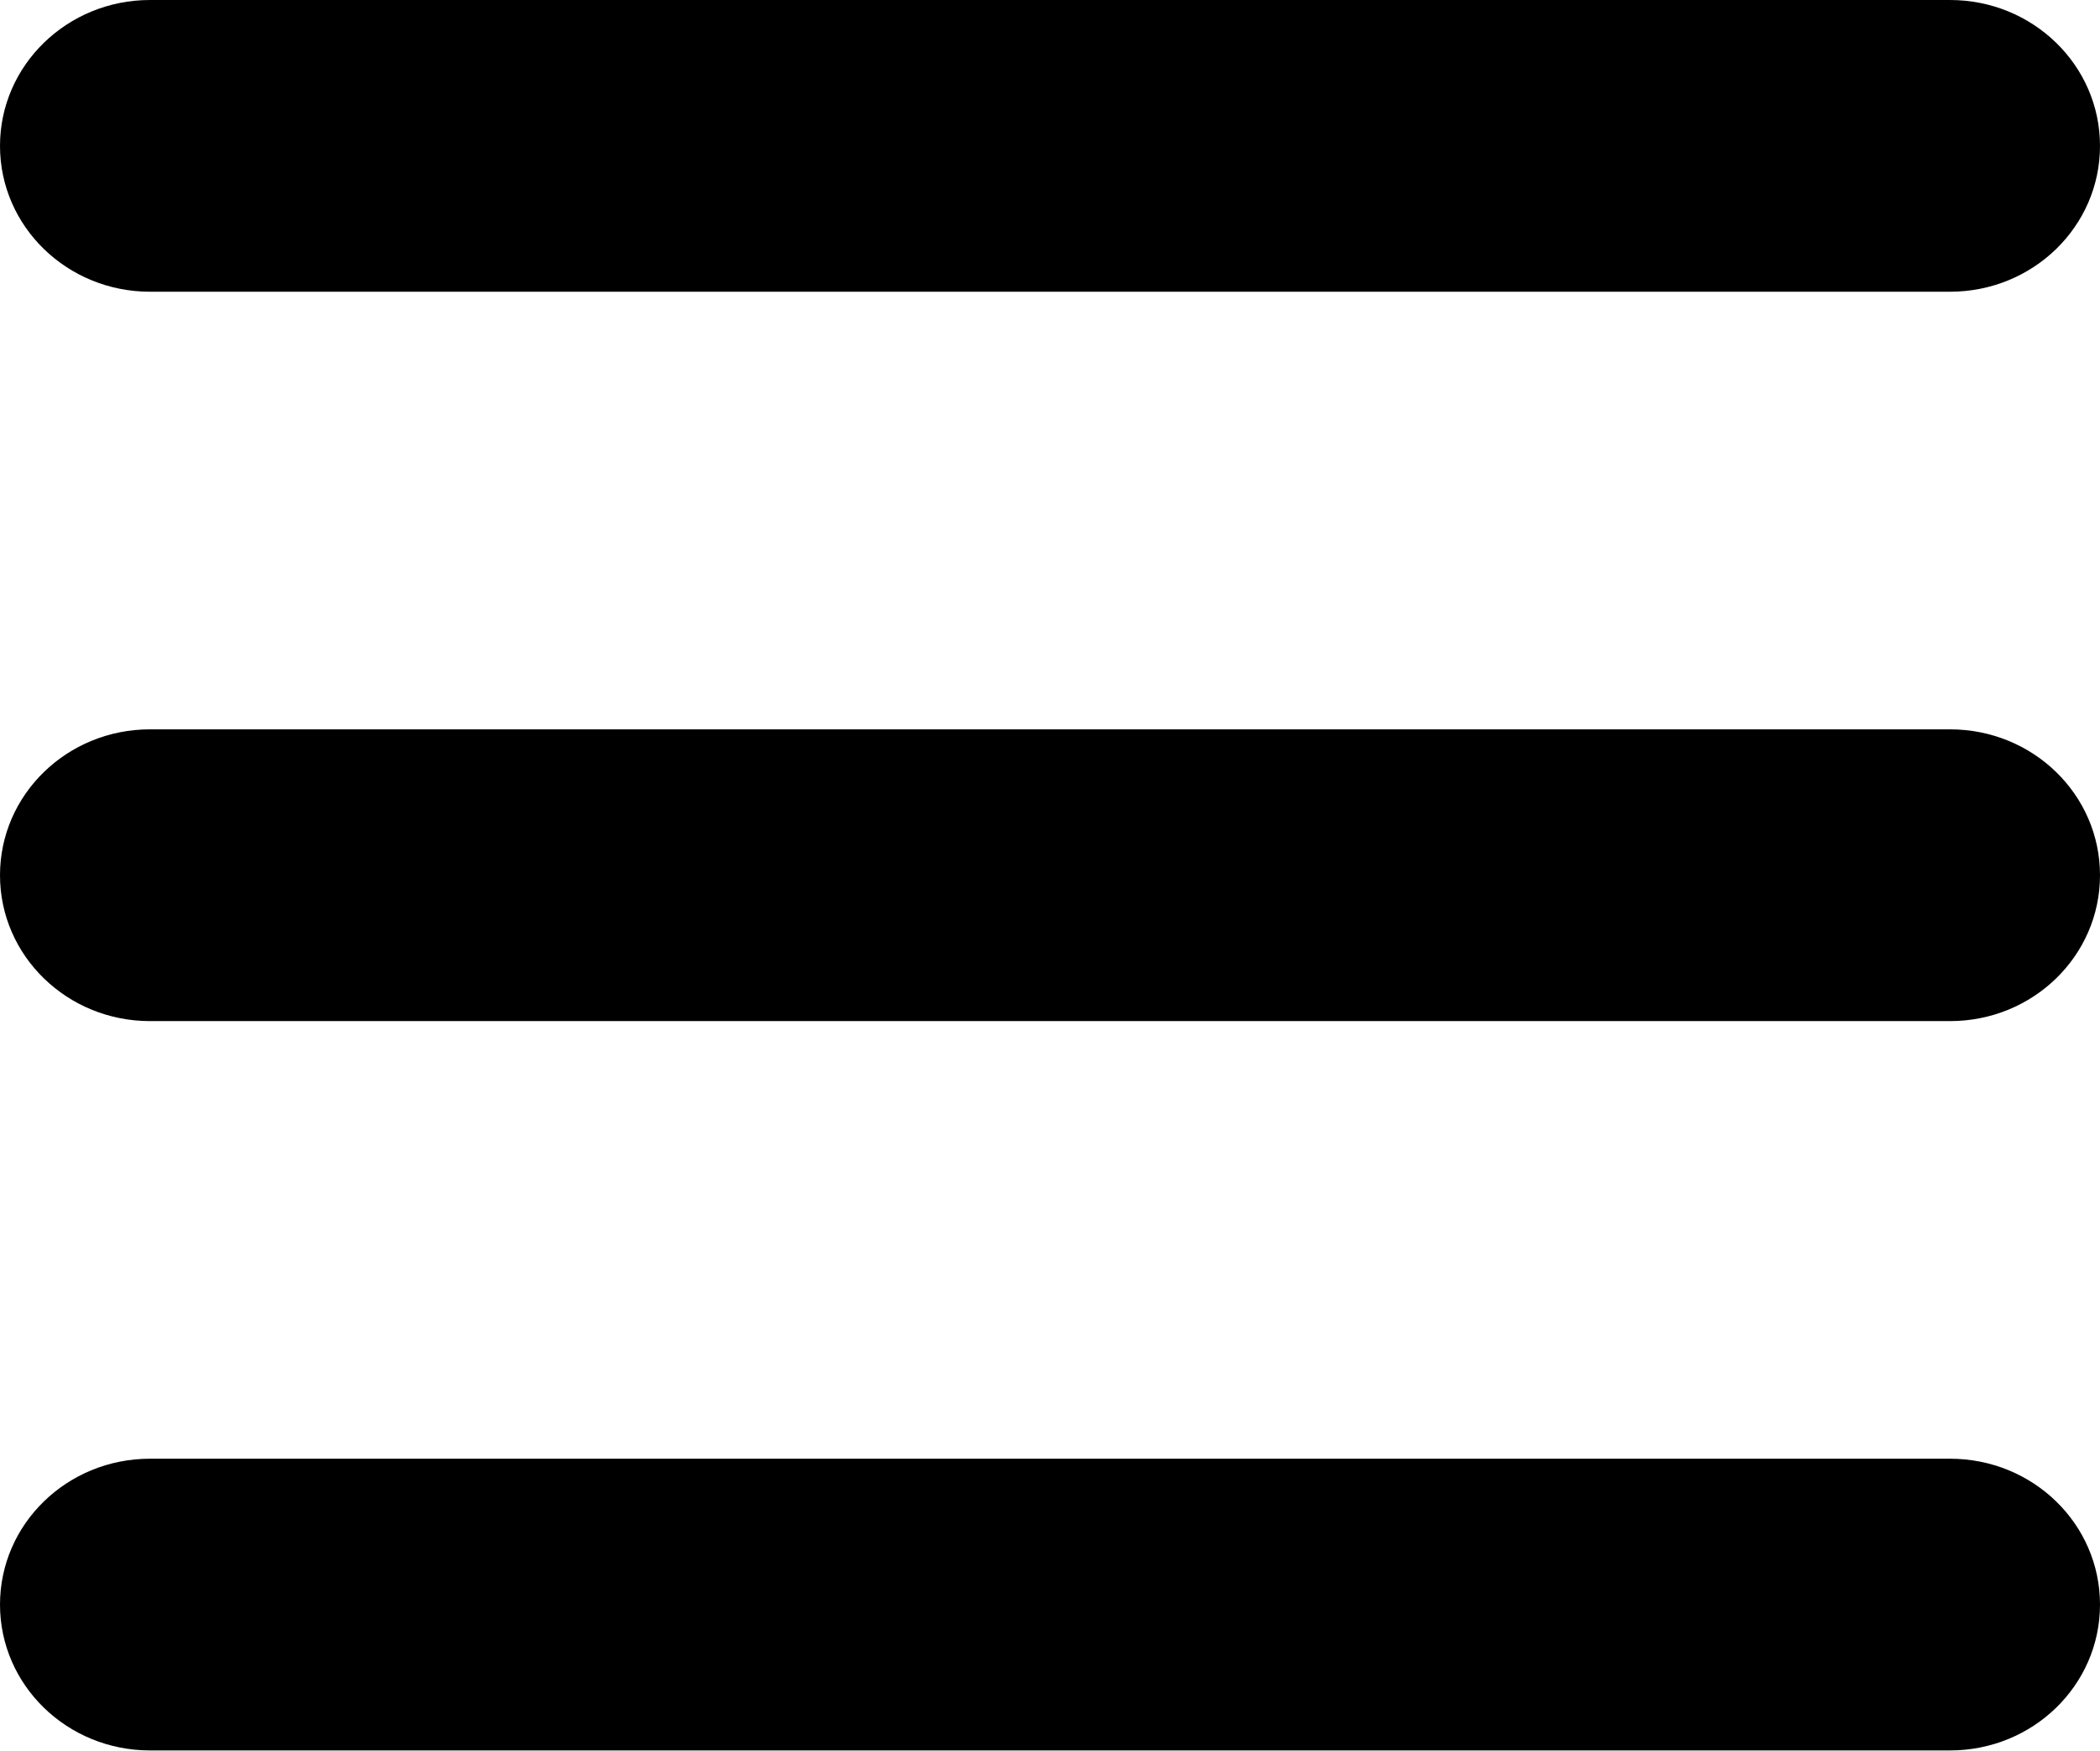
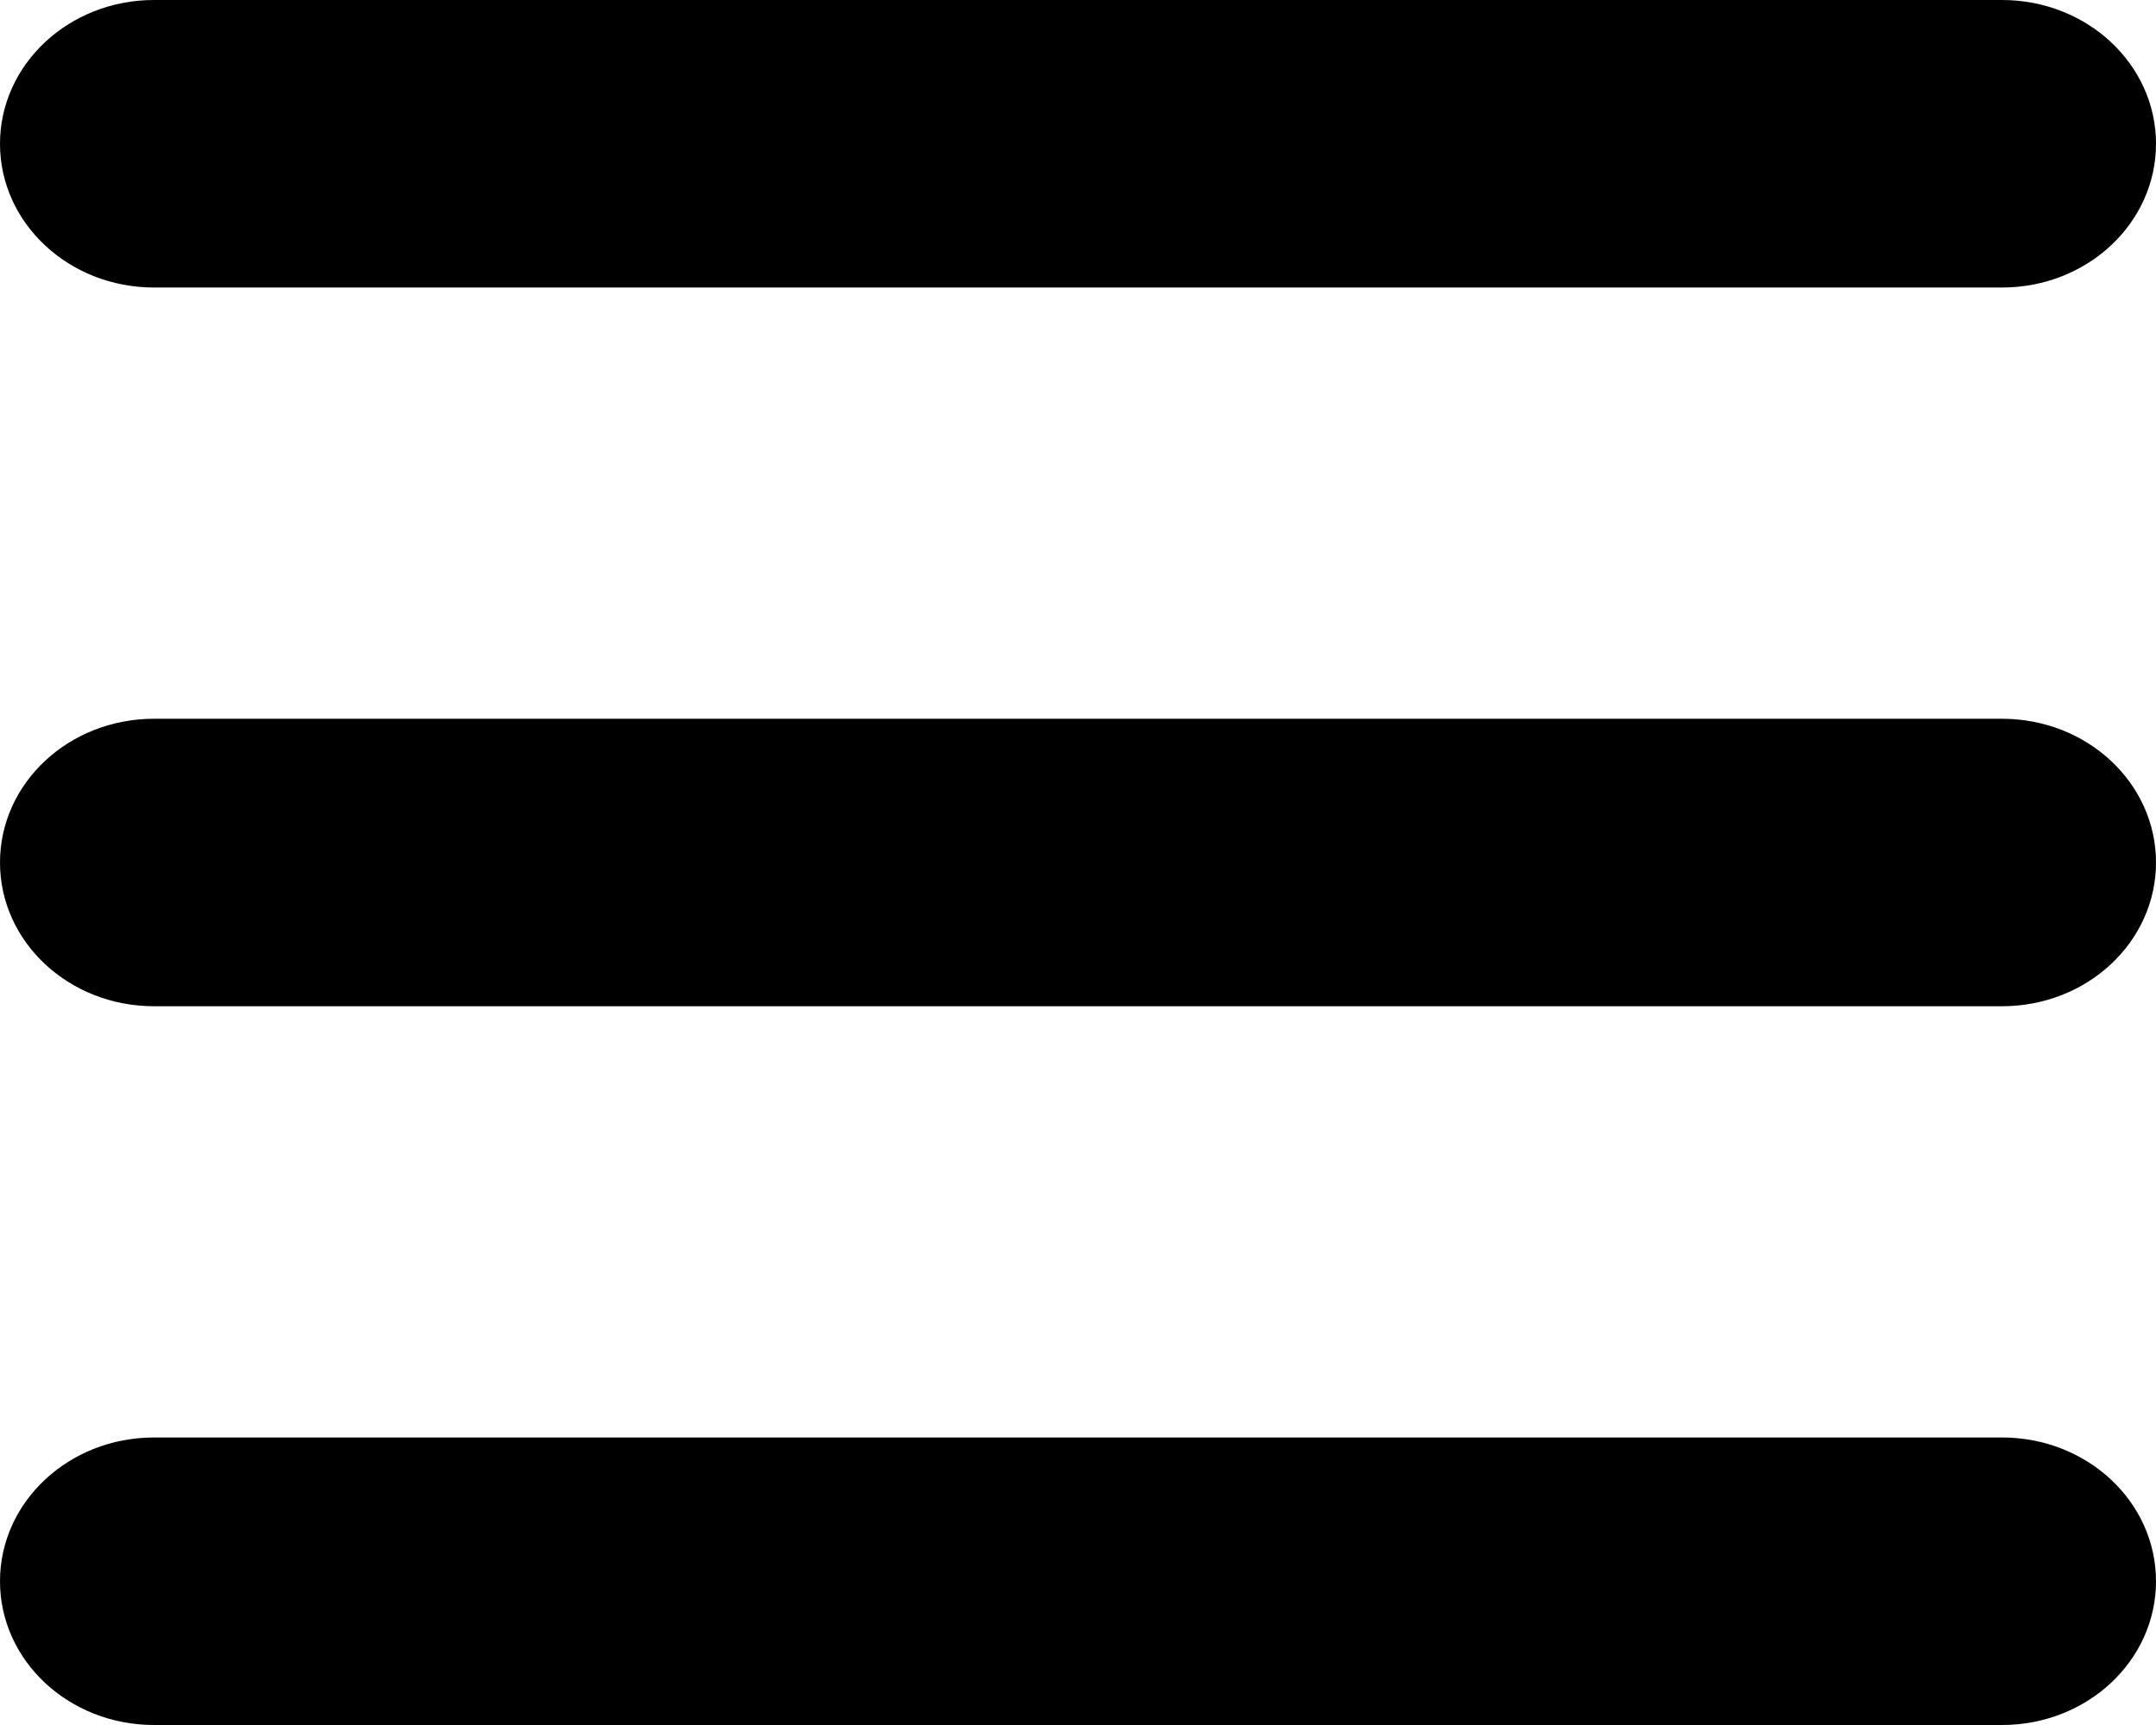
- <svg xmlns="http://www.w3.org/2000/svg" width="60" height="50" viewBox="0 0 60 50" fill="none">
-   <path d="M0 4.167C0 1.866 1.919 0 4.286 0H55.714C58.085 0 60 1.866 60 4.167C60 6.471 58.085 8.333 55.714 8.333H4.286C1.919 8.333 0 6.471 0 4.167ZM0 25C0 22.695 1.919 20.833 4.286 20.833H55.714C58.085 20.833 60 22.695 60 25C60 27.305 58.085 29.167 55.714 29.167H4.286C1.919 29.167 0 27.305 0 25ZM55.714 50H4.286C1.919 50 0 48.138 0 45.833C0 43.529 1.919 41.667 4.286 41.667H55.714C58.085 41.667 60 43.529 60 45.833C60 48.138 58.085 50 55.714 50Z" fill="black" />
+ <svg xmlns="http://www.w3.org/2000/svg" width="50" height="40" viewBox="0 0 50 40" fill="none">
+   <path d="M0 3.333C0 1.493 1.599 0 3.571 0H46.429C48.404 0 50 1.493 50 3.333C50 5.177 48.404 6.667 46.429 6.667H3.571C1.599 6.667 0 5.177 0 3.333ZM0 20C0 18.156 1.599 16.667 3.571 16.667H46.429C48.404 16.667 50 18.156 50 20C50 21.844 48.404 23.333 46.429 23.333H3.571C1.599 23.333 0 21.844 0 20ZM46.429 40H3.571C1.599 40 0 38.51 0 36.667C0 34.823 1.599 33.333 3.571 33.333H46.429C48.404 33.333 50 34.823 50 36.667C50 38.51 48.404 40 46.429 40Z" fill="black" />
</svg>
